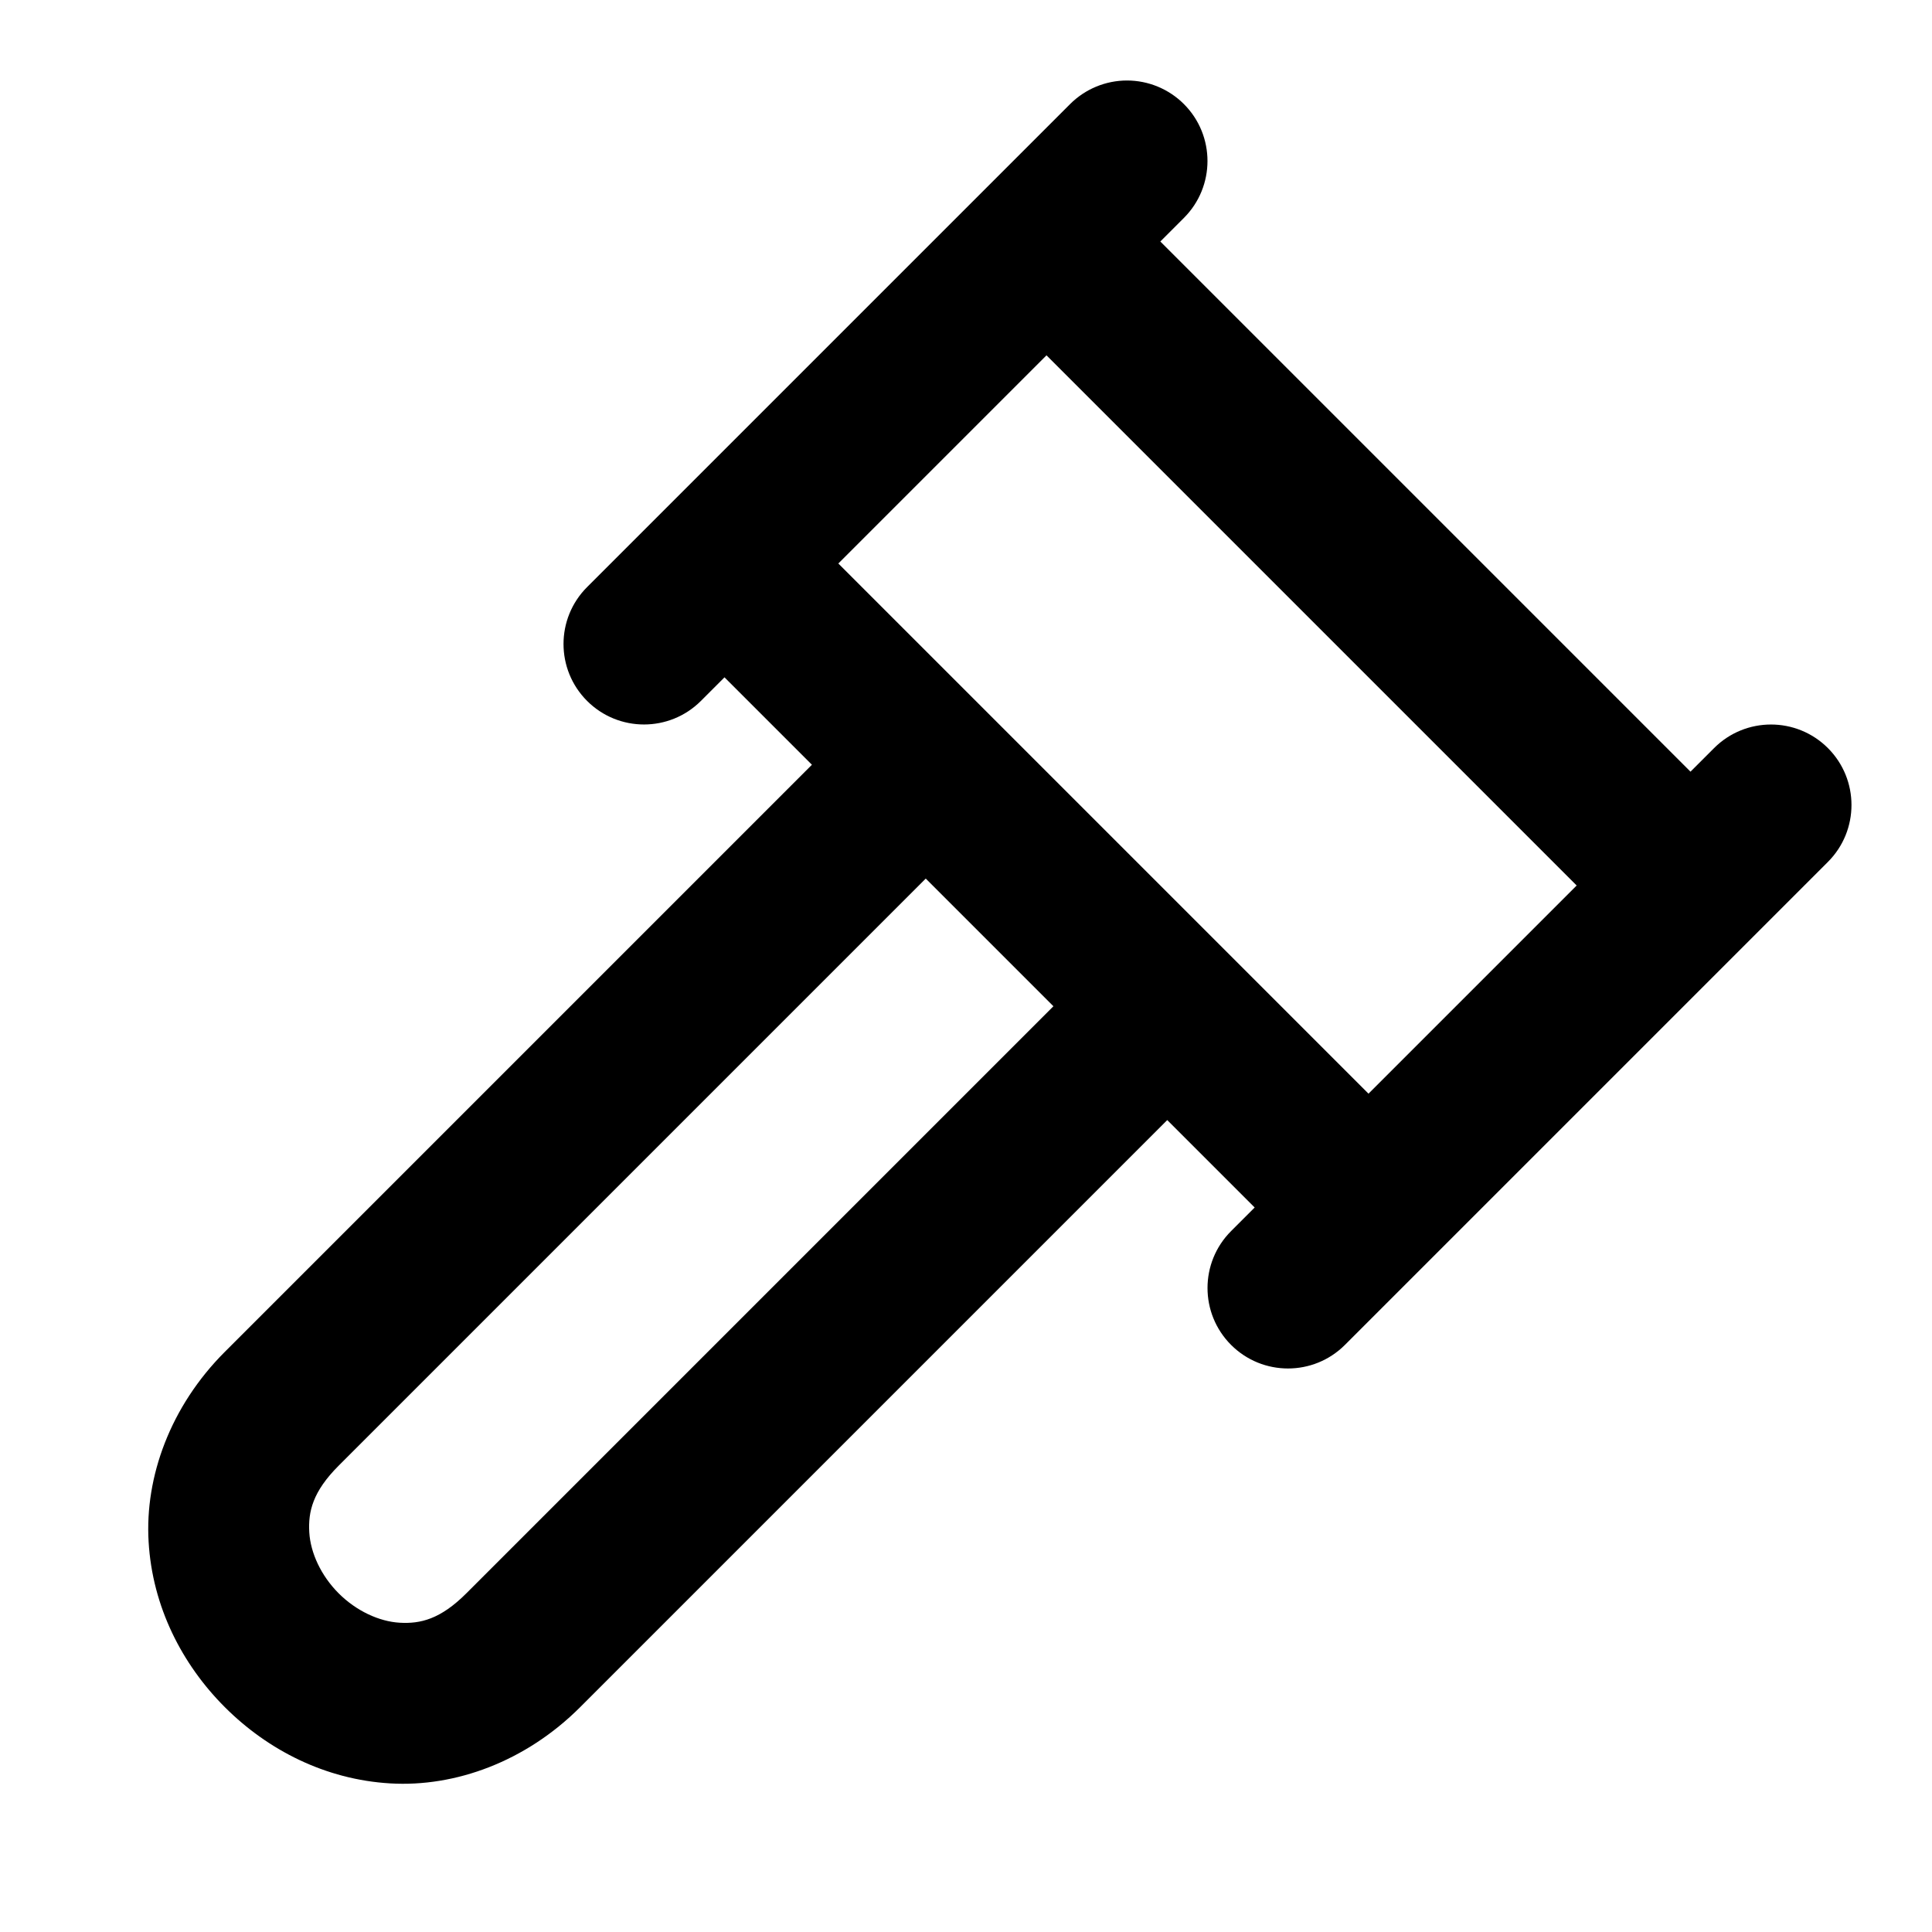
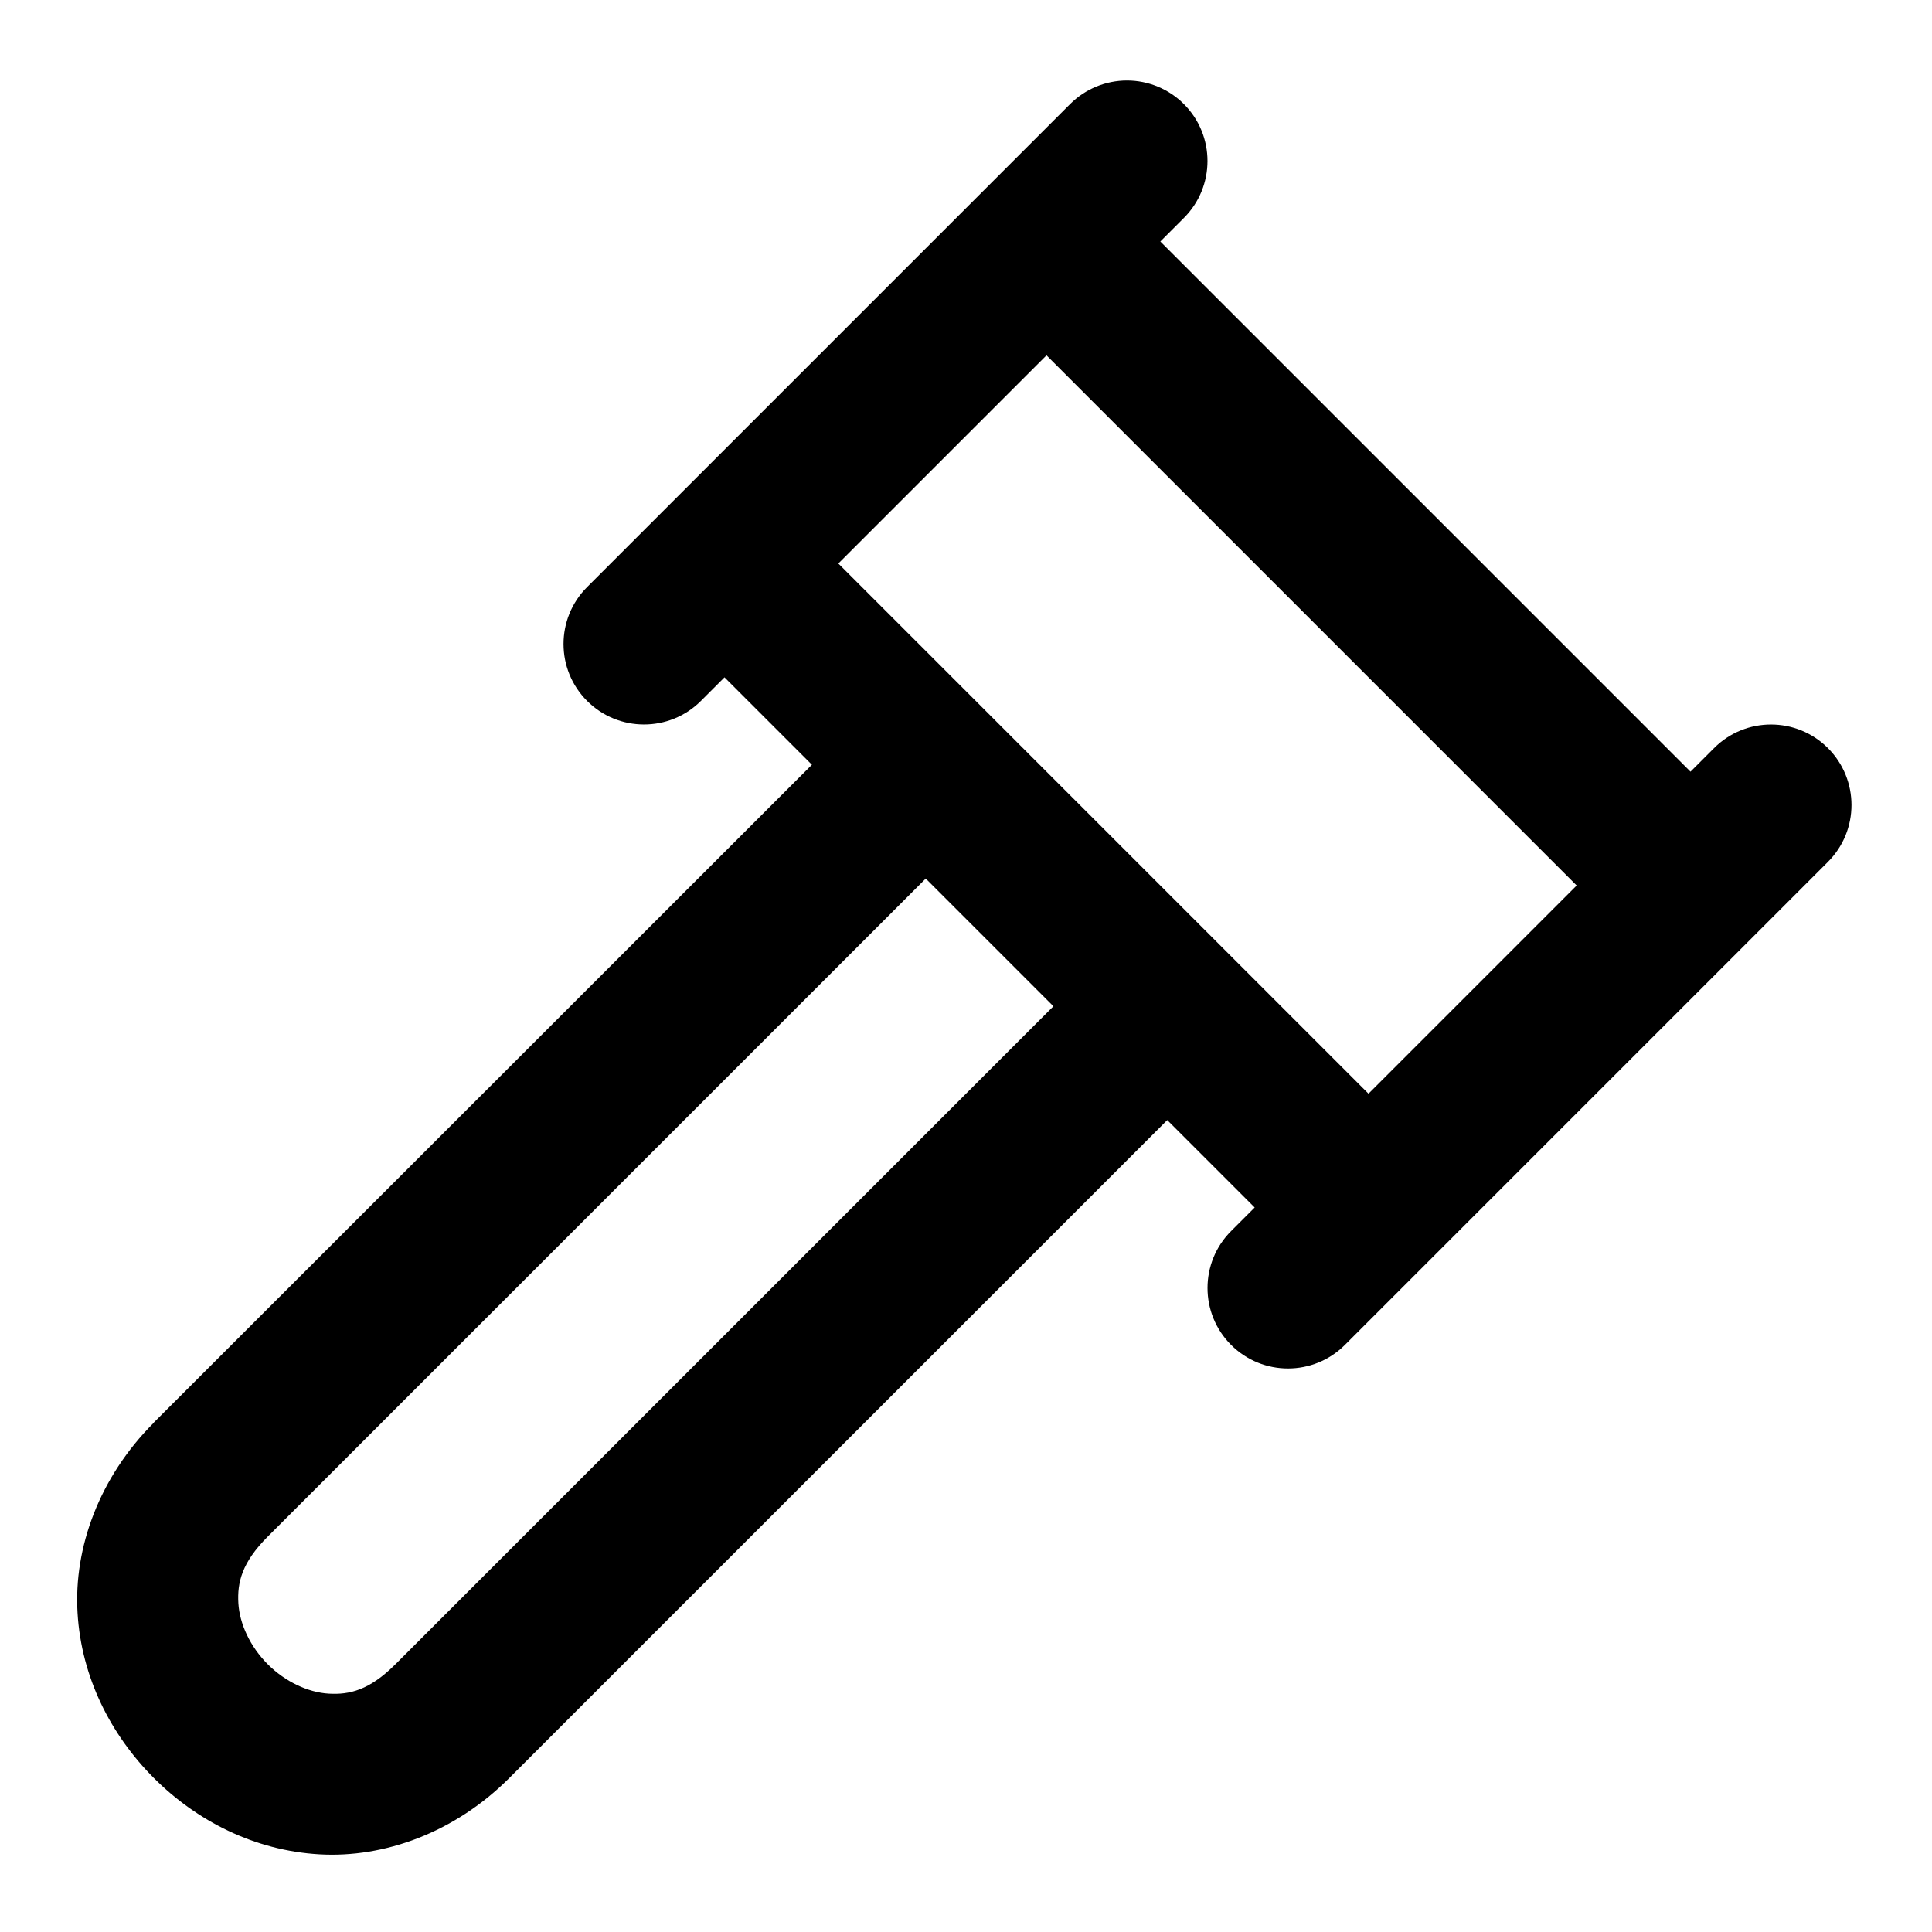
<svg xmlns="http://www.w3.org/2000/svg" width="24" height="24" viewBox="0 0 24 24" fill="currentColor" tags="hammer,mallet" categories="navigation,tools">
-   <path d="M 14 1 A 1 1 0 0 0 13.293 1.293 L 12.293 2.293 L 7.293 7.293 A 1 1 0 0 0 7.293 8.707 A 1 1 0 0 0 8.707 8.707 L 9 8.414 L 10.086 9.5 L 2.793 16.793 C 2.116 17.47 1.798 18.346 1.846 19.152 C 1.893 19.959 2.261 20.675 2.793 21.207 C 3.325 21.739 4.041 22.107 4.848 22.154 C 5.654 22.202 6.53 21.884 7.207 21.207 L 14.5 13.914 L 15.586 15 L 15.293 15.293 A 1 1 0 0 0 15.293 16.707 A 1 1 0 0 0 16.707 16.707 L 21.707 11.707 L 22.707 10.707 A 1 1 0 0 0 22.707 9.293 A 1 1 0 0 0 21.293 9.293 L 21 9.586 L 14.414 3 L 14.707 2.707 A 1 1 0 0 0 14.707 1.293 A 1 1 0 0 0 14 1 z M 13 4.414 L 19.586 11 L 17 13.586 L 10.414 7 L 13 4.414 z M 11.5 10.914 L 13.086 12.5 L 5.793 19.793 C 5.47 20.116 5.221 20.173 4.965 20.158 C 4.709 20.143 4.425 20.011 4.207 19.793 C 3.989 19.575 3.857 19.291 3.842 19.035 C 3.827 18.779 3.884 18.53 4.207 18.207 L 11.5 10.914 z " />
+   <path d="M 14 1 A 1 1 0 0 0 13.293 1.293 L 8.293 6.293 L 7.293 7.293 A 1 1 0 0 0 7.293 8.707 A 1 1 0 0 0 8.707 8.707 L 9 8.414 L 10.086 9.5 L 1.91 17.672 A 1 1 0 0 0 1.91 17.674 C 1.233 18.351 0.915 19.226 0.963 20.033 C 1.01 20.84 1.38 21.556 1.912 22.088 C 2.444 22.62 3.16 22.988 3.967 23.035 C 4.774 23.082 5.649 22.765 6.326 22.088 L 14.5 13.914 L 15.586 15 L 15.293 15.293 A 1 1 0 0 0 15.293 16.707 A 1 1 0 0 0 16.707 16.707 L 17.707 15.707 L 22.707 10.707 A 1 1 0 0 0 22.707 9.293 A 1 1 0 0 0 21.293 9.293 L 21 9.586 L 14.414 3 L 14.707 2.707 A 1 1 0 0 0 14.707 1.293 A 1 1 0 0 0 14 1 z M 13 4.414 L 19.586 11 L 17 13.586 L 15.207 11.793 L 12.207 8.793 L 10.414 7 L 13 4.414 z M 11.5 10.914 L 13.086 12.5 L 4.912 20.674 C 4.589 20.997 4.34 21.054 4.084 21.039 C 3.828 21.024 3.544 20.892 3.326 20.674 C 3.108 20.456 2.976 20.172 2.961 19.916 C 2.946 19.66 3.003 19.411 3.326 19.088 L 11.5 10.914 z " />
</svg>
